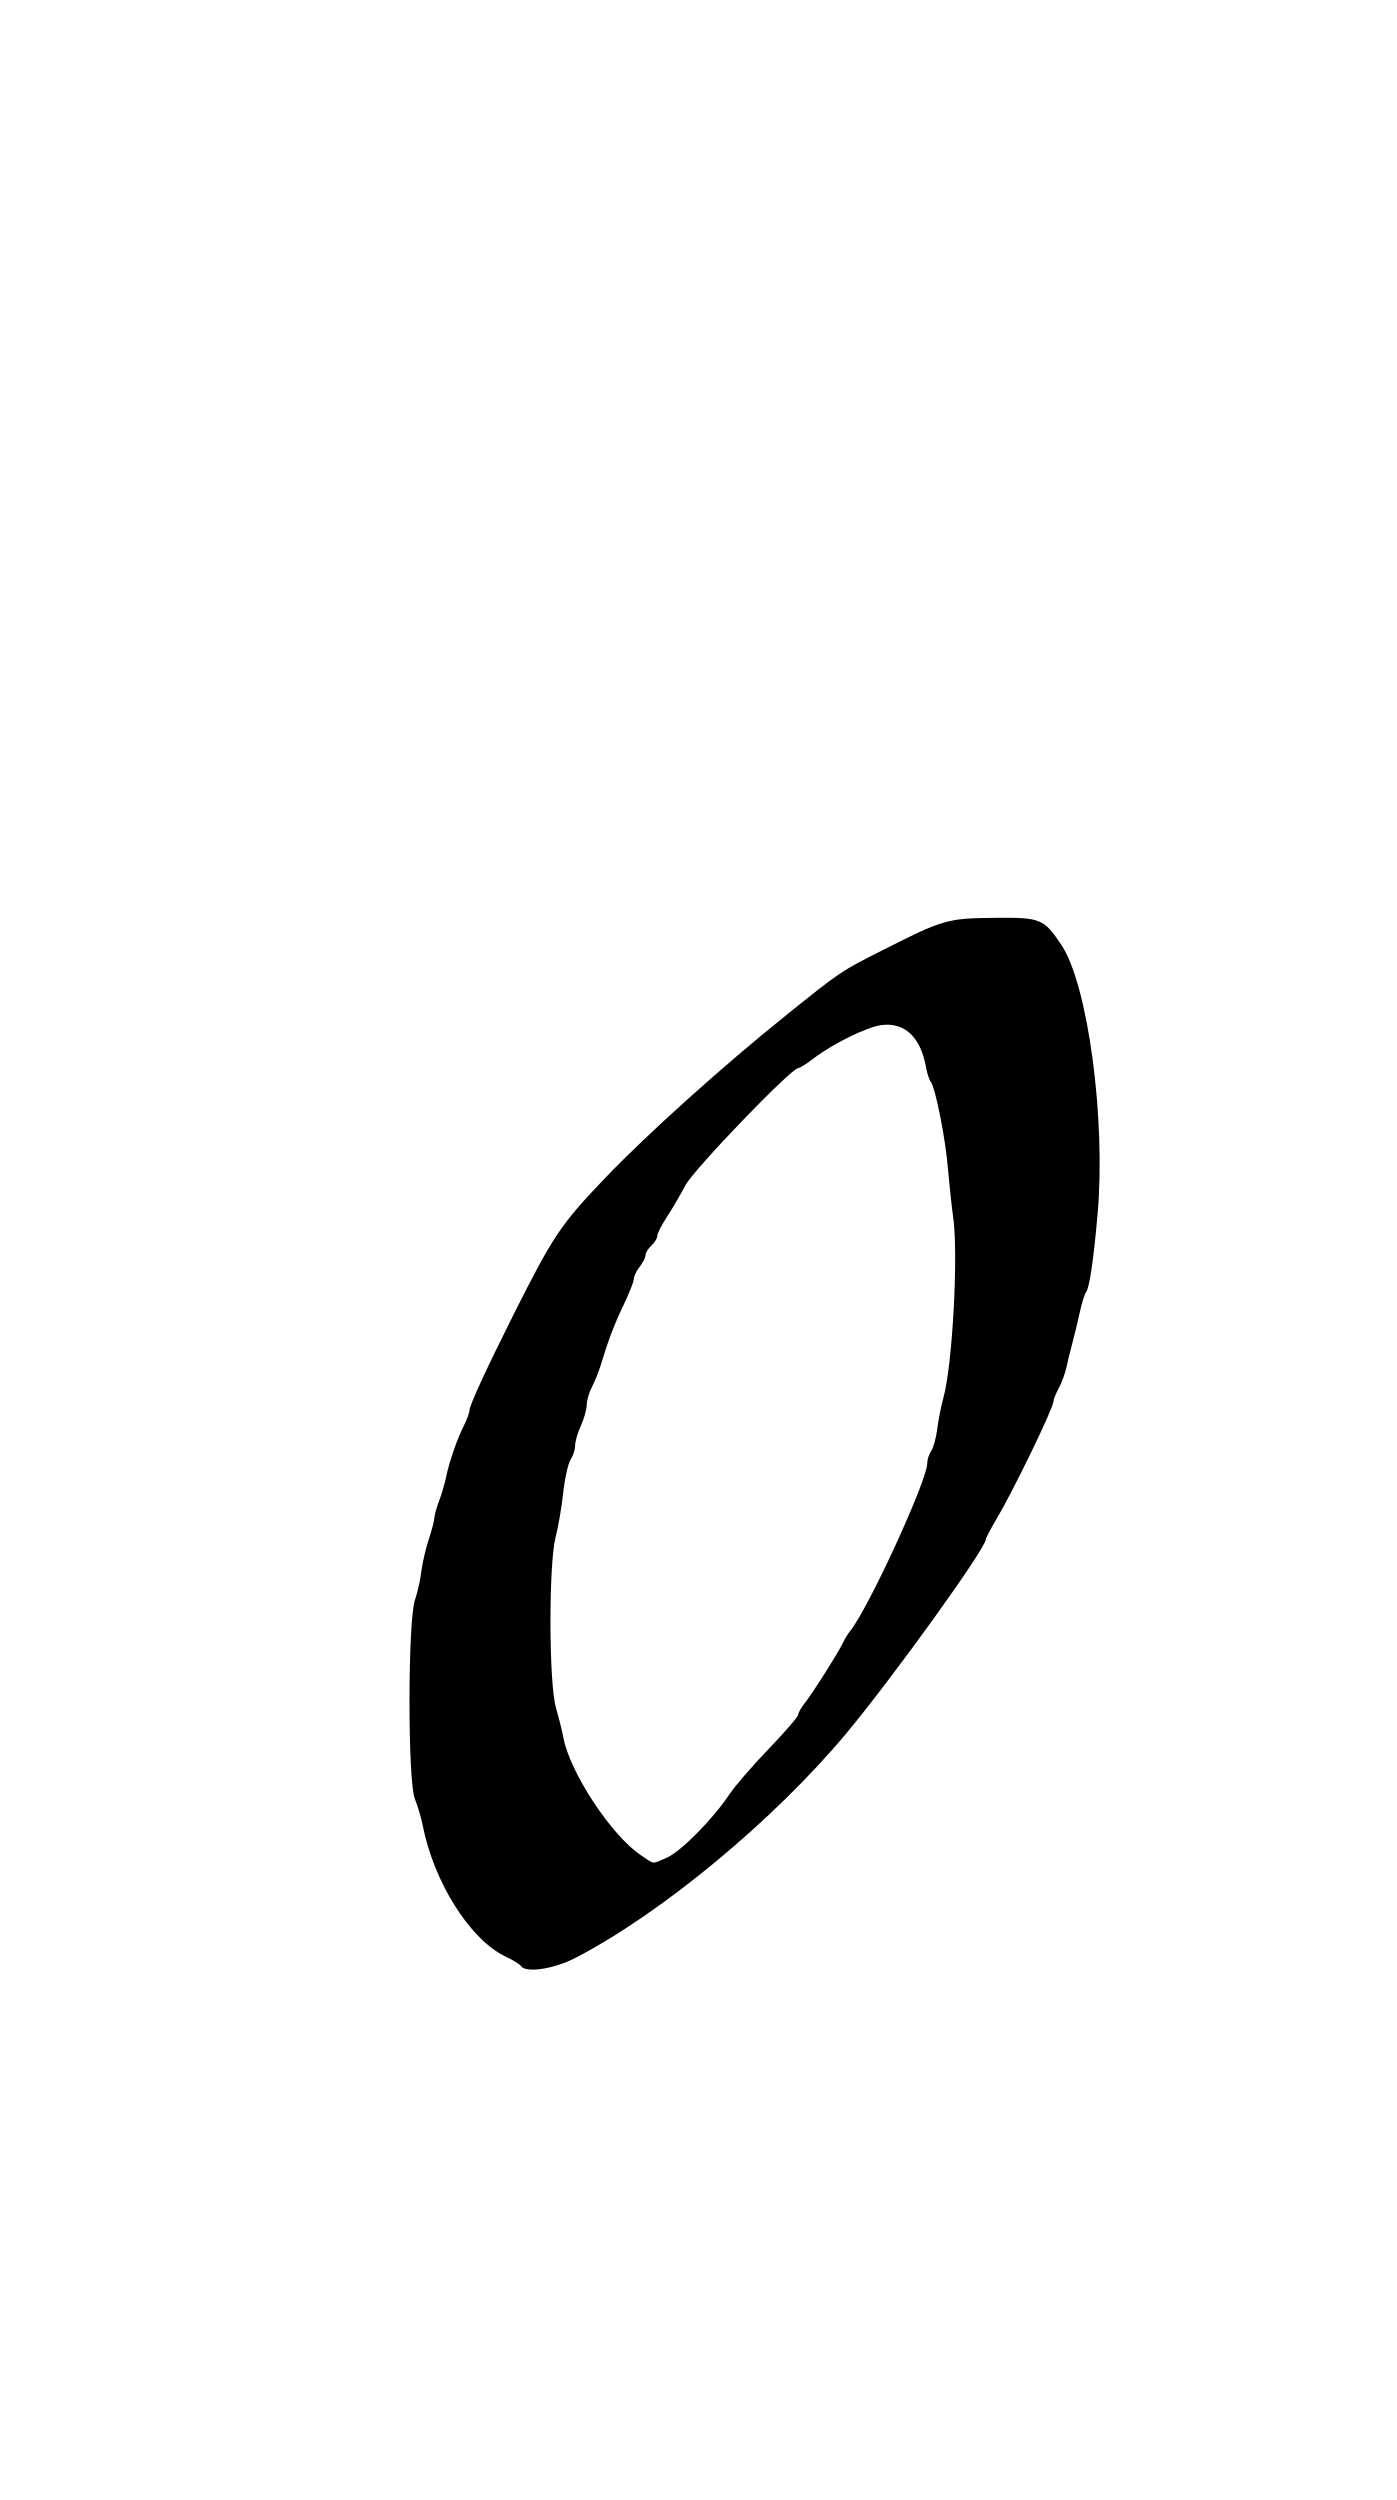
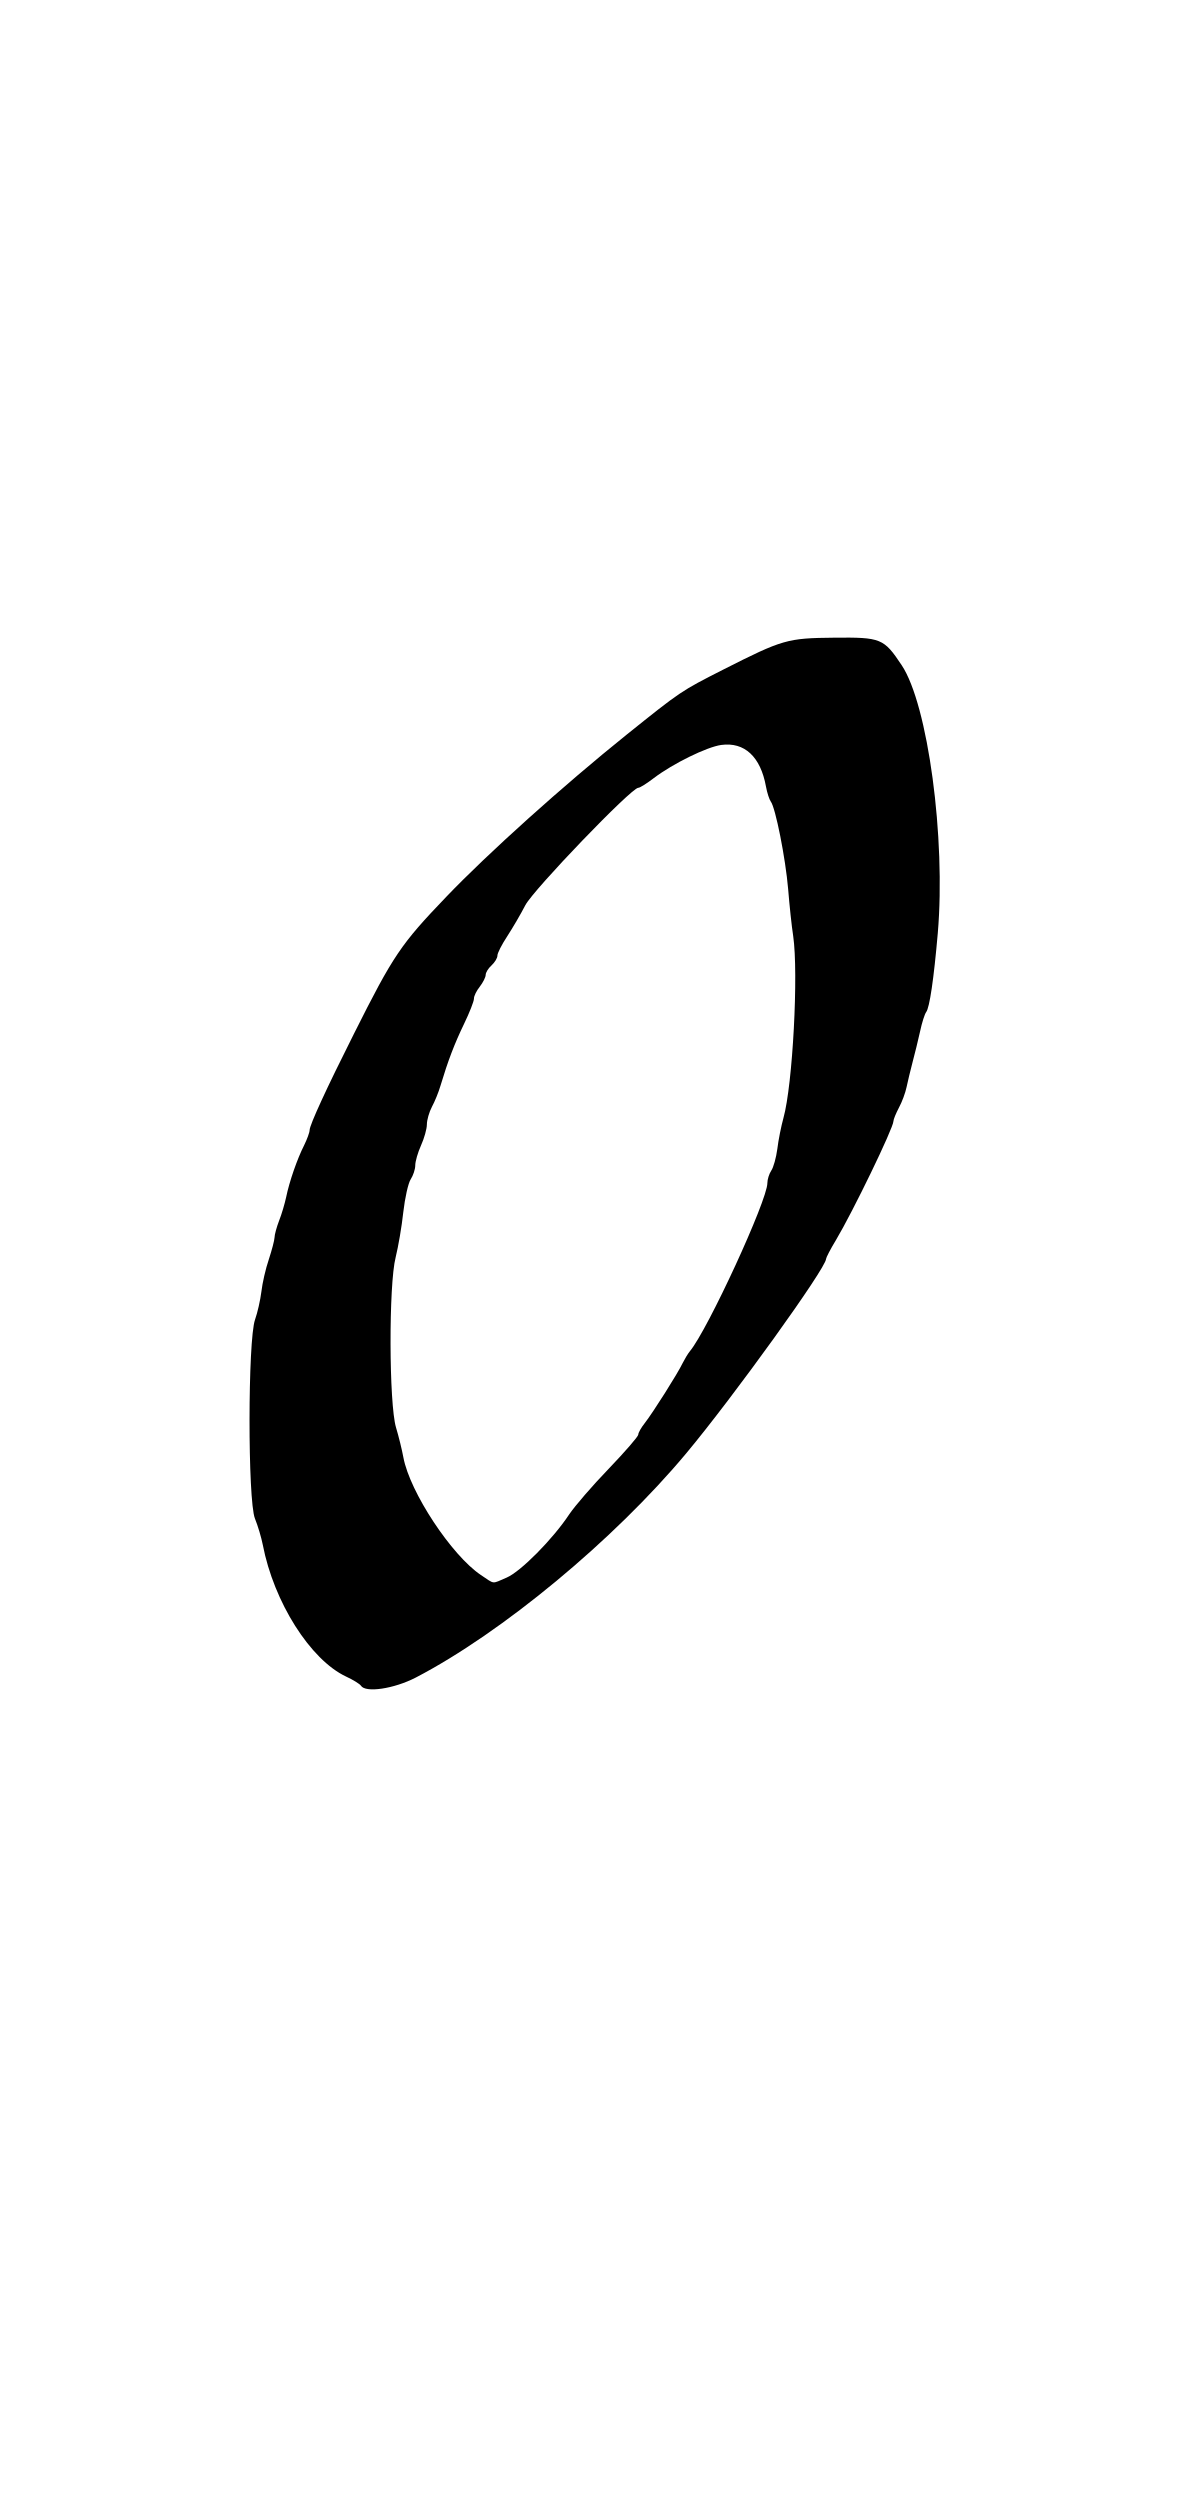
- <svg xmlns="http://www.w3.org/2000/svg" viewBox="0 0 119.0 213.0" width="119.0" height="213.0">
-   <path fill="currentColor" fill-rule="evenodd" d="M44.37 167.49C44.28 167.35 43.71 167.00 43.10 166.71C40.06 165.29 36.96 160.37 36.01 155.50C35.89 154.88 35.59 153.87 35.34 153.25C34.73 151.71 34.74 138.04 35.36 136.30C35.56 135.71 35.81 134.64 35.89 133.93C35.98 133.21 36.26 131.98 36.52 131.19C36.79 130.40 37.00 129.55 37.01 129.31C37.02 129.07 37.20 128.43 37.41 127.88C37.62 127.32 37.89 126.43 38.00 125.88C38.27 124.55 38.95 122.59 39.53 121.45C39.79 120.94 40.00 120.36 40.00 120.15C40.00 119.74 41.45 116.60 43.78 111.95C47.15 105.25 47.76 104.33 51.65 100.27C55.20 96.57 61.65 90.77 67.00 86.48C71.64 82.75 71.62 82.76 75.25 80.93C80.34 78.35 80.71 78.24 84.70 78.20C88.69 78.16 88.93 78.26 90.45 80.54C92.68 83.90 94.22 95.30 93.52 103.38C93.18 107.29 92.82 109.73 92.53 110.10C92.41 110.25 92.18 110.99 92.01 111.75C91.85 112.51 91.56 113.69 91.38 114.38C91.19 115.06 90.96 116.02 90.86 116.50C90.76 116.98 90.47 117.77 90.22 118.25C89.96 118.73 89.75 119.25 89.75 119.41C89.75 119.97 86.28 127.13 84.84 129.53C84.38 130.31 84.00 131.03 84.00 131.14C84.00 131.91 76.12 142.86 72.10 147.69C65.95 155.06 56.39 162.99 49.05 166.80C47.19 167.77 44.76 168.13 44.37 167.49ZM56.80 158.28C57.99 157.77 60.71 155.02 62.13 152.90C62.59 152.20 64.10 150.45 65.49 149.01C66.87 147.57 68.00 146.27 68.00 146.11C68.00 145.95 68.25 145.50 68.56 145.11C69.23 144.28 71.37 140.89 71.80 140.00C71.96 139.66 72.24 139.20 72.41 138.99C73.94 137.15 79.00 126.14 79.00 124.68C79.00 124.37 79.15 123.89 79.34 123.62C79.53 123.35 79.76 122.51 79.85 121.75C79.95 120.99 80.18 119.81 80.37 119.12C81.16 116.30 81.67 106.80 81.20 103.62C81.08 102.80 80.89 101.00 80.77 99.62C80.56 97.01 79.70 92.68 79.30 92.17C79.17 92.01 78.98 91.43 78.89 90.89C78.43 88.35 77.06 87.07 75.08 87.34C73.84 87.51 70.95 88.93 69.33 90.17C68.74 90.63 68.14 91.00 68.01 91.00C67.42 91.00 59.08 99.66 58.39 101.00C57.99 101.76 57.30 102.95 56.84 103.65C56.38 104.35 56.00 105.09 56.00 105.30C56.00 105.50 55.77 105.88 55.50 106.12C55.23 106.37 55.00 106.74 55.00 106.94C55.00 107.13 54.77 107.58 54.50 107.93C54.22 108.28 54.00 108.75 54.00 108.97C54.00 109.19 53.62 110.16 53.16 111.12C52.34 112.81 51.80 114.25 51.16 116.38C50.99 116.92 50.66 117.74 50.43 118.18C50.19 118.62 50.00 119.29 49.99 119.68C49.99 120.06 49.77 120.87 49.49 121.46C49.22 122.06 49.00 122.83 49.00 123.16C49.00 123.49 48.83 124.03 48.62 124.35C48.41 124.67 48.12 125.93 47.99 127.16C47.86 128.38 47.56 130.11 47.33 131.00C46.74 133.33 46.76 143.49 47.37 145.50C47.59 146.26 47.88 147.41 48.00 148.05C48.55 151.00 52.10 156.40 54.60 158.06C55.82 158.88 55.49 158.84 56.80 158.28Z" />
+ <svg xmlns="http://www.w3.org/2000/svg" viewBox="0 0 101.0 213.0" width="101.0" height="213.0">
+   <path fill="currentColor" fill-rule="evenodd" d="M30.75 143.62C30.66 143.48 30.09 143.12 29.48 142.84C26.44 141.41 23.33 136.50 22.39 131.62C22.27 131.01 21.97 129.99 21.72 129.38C21.10 127.83 21.11 114.17 21.73 112.43C21.94 111.84 22.18 110.77 22.27 110.05C22.35 109.34 22.63 108.10 22.90 107.31C23.16 106.52 23.38 105.68 23.39 105.44C23.39 105.20 23.57 104.55 23.78 104.00C24.00 103.45 24.26 102.55 24.38 102.00C24.65 100.67 25.33 98.72 25.91 97.58C26.16 97.07 26.38 96.48 26.38 96.28C26.38 95.86 27.82 92.72 30.16 88.07C33.52 81.37 34.14 80.46 38.03 76.40C41.57 72.70 48.03 66.90 53.38 62.60C58.02 58.88 58.00 58.89 61.62 57.05C66.71 54.47 67.08 54.37 71.07 54.33C75.07 54.29 75.30 54.39 76.82 56.67C79.06 60.02 80.59 71.43 79.90 79.50C79.56 83.41 79.20 85.86 78.91 86.23C78.79 86.38 78.55 87.12 78.39 87.88C78.22 88.63 77.94 89.81 77.75 90.50C77.57 91.19 77.34 92.14 77.24 92.62C77.14 93.11 76.85 93.89 76.59 94.37C76.34 94.85 76.12 95.37 76.12 95.53C76.12 96.10 72.66 103.25 71.22 105.66C70.75 106.43 70.38 107.16 70.38 107.26C70.38 108.04 62.50 118.99 58.47 123.82C52.32 131.19 42.77 139.11 35.42 142.93C33.56 143.89 31.14 144.25 30.75 143.62ZM43.17 134.41C44.36 133.90 47.09 131.15 48.50 129.02C48.97 128.32 50.48 126.57 51.86 125.14C53.24 123.70 54.38 122.39 54.38 122.23C54.38 122.07 54.63 121.63 54.94 121.24C55.60 120.40 57.75 117.01 58.17 116.12C58.34 115.78 58.61 115.33 58.79 115.11C60.31 113.27 65.38 102.27 65.38 100.80C65.38 100.49 65.53 100.01 65.71 99.74C65.90 99.47 66.13 98.63 66.23 97.88C66.32 97.12 66.56 95.94 66.75 95.25C67.54 92.42 68.04 82.92 67.58 79.75C67.45 78.92 67.26 77.12 67.15 75.75C66.93 73.14 66.07 68.80 65.67 68.29C65.55 68.13 65.36 67.56 65.26 67.01C64.80 64.47 63.43 63.20 61.45 63.47C60.22 63.64 57.33 65.06 55.71 66.29C55.11 66.75 54.51 67.13 54.38 67.12C53.79 67.12 45.46 75.79 44.76 77.12C44.37 77.88 43.67 79.07 43.21 79.78C42.75 80.48 42.37 81.22 42.38 81.42C42.38 81.63 42.15 82.00 41.88 82.25C41.60 82.50 41.38 82.86 41.38 83.06C41.38 83.26 41.15 83.71 40.88 84.06C40.60 84.41 40.37 84.87 40.38 85.09C40.38 85.31 40.00 86.28 39.53 87.25C38.72 88.93 38.17 90.37 37.53 92.50C37.37 93.05 37.04 93.86 36.80 94.30C36.57 94.74 36.37 95.42 36.37 95.80C36.37 96.19 36.14 96.99 35.87 97.59C35.60 98.19 35.38 98.95 35.38 99.29C35.38 99.62 35.20 100.16 34.99 100.48C34.78 100.80 34.50 102.06 34.36 103.28C34.23 104.50 33.93 106.23 33.71 107.12C33.11 109.45 33.14 119.61 33.74 121.62C33.97 122.38 34.25 123.53 34.37 124.18C34.92 127.13 38.48 132.52 40.97 134.19C42.19 135.00 41.86 134.97 43.17 134.41Z" />
</svg>
